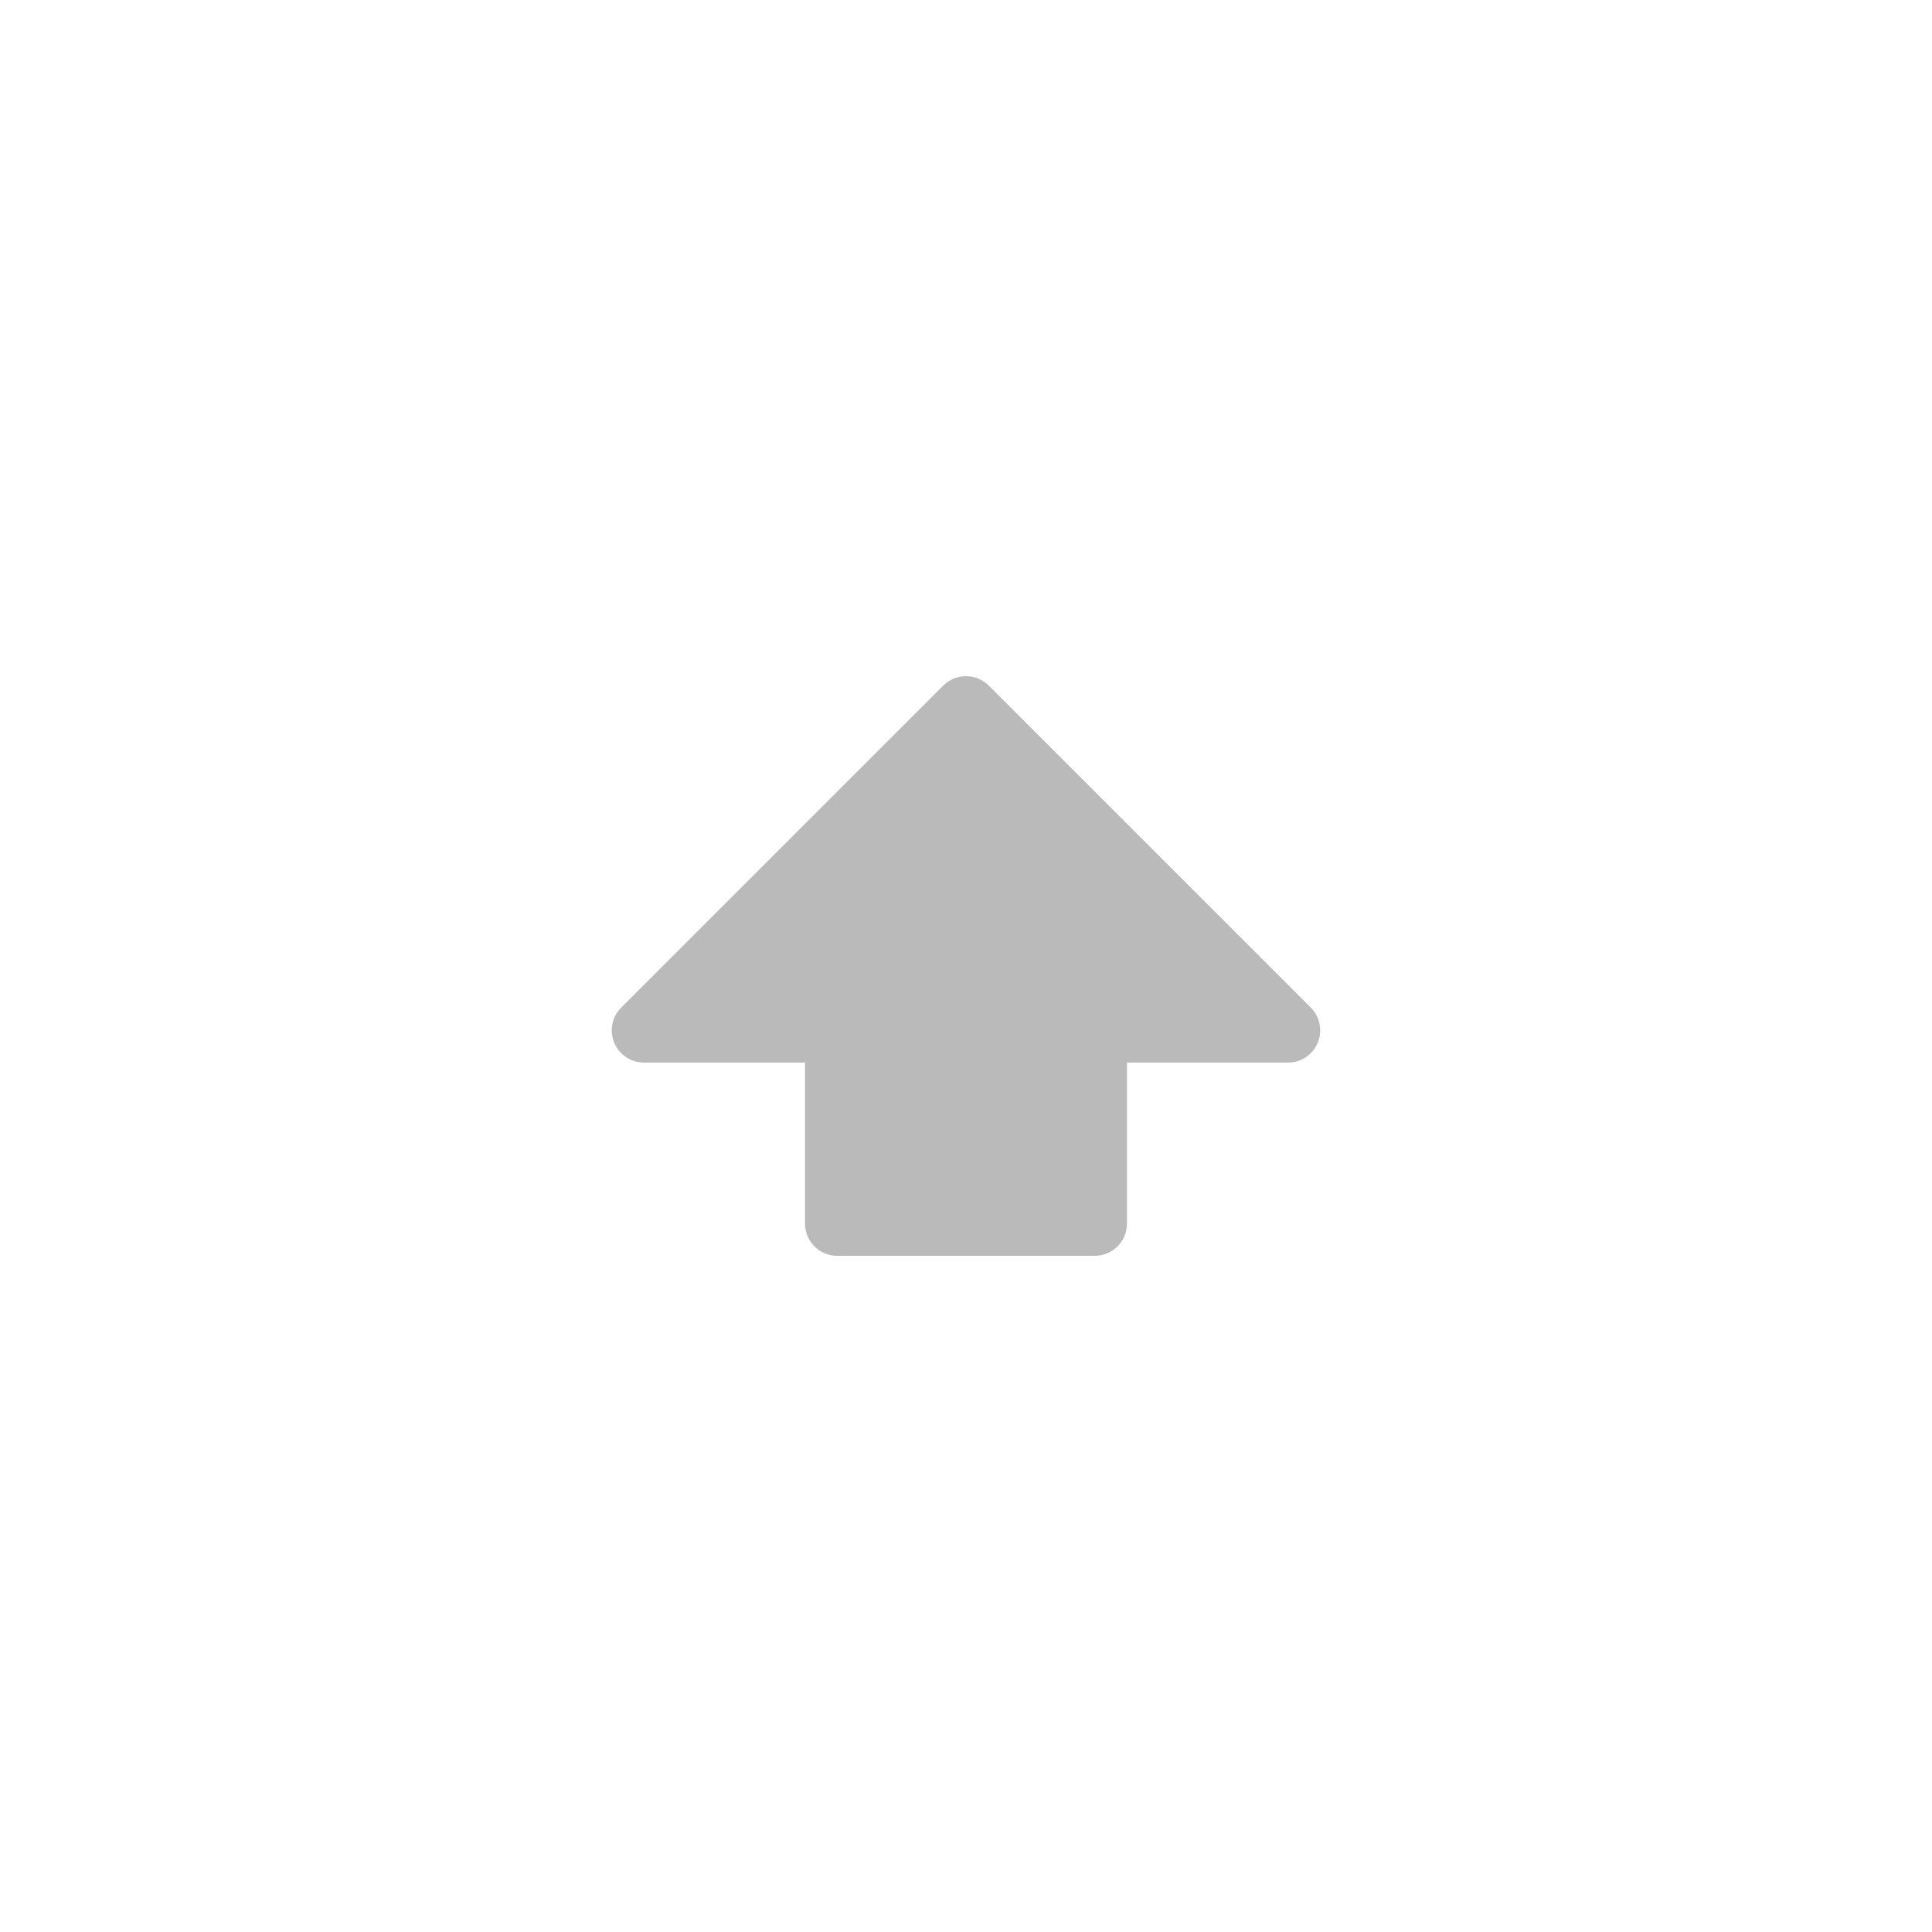
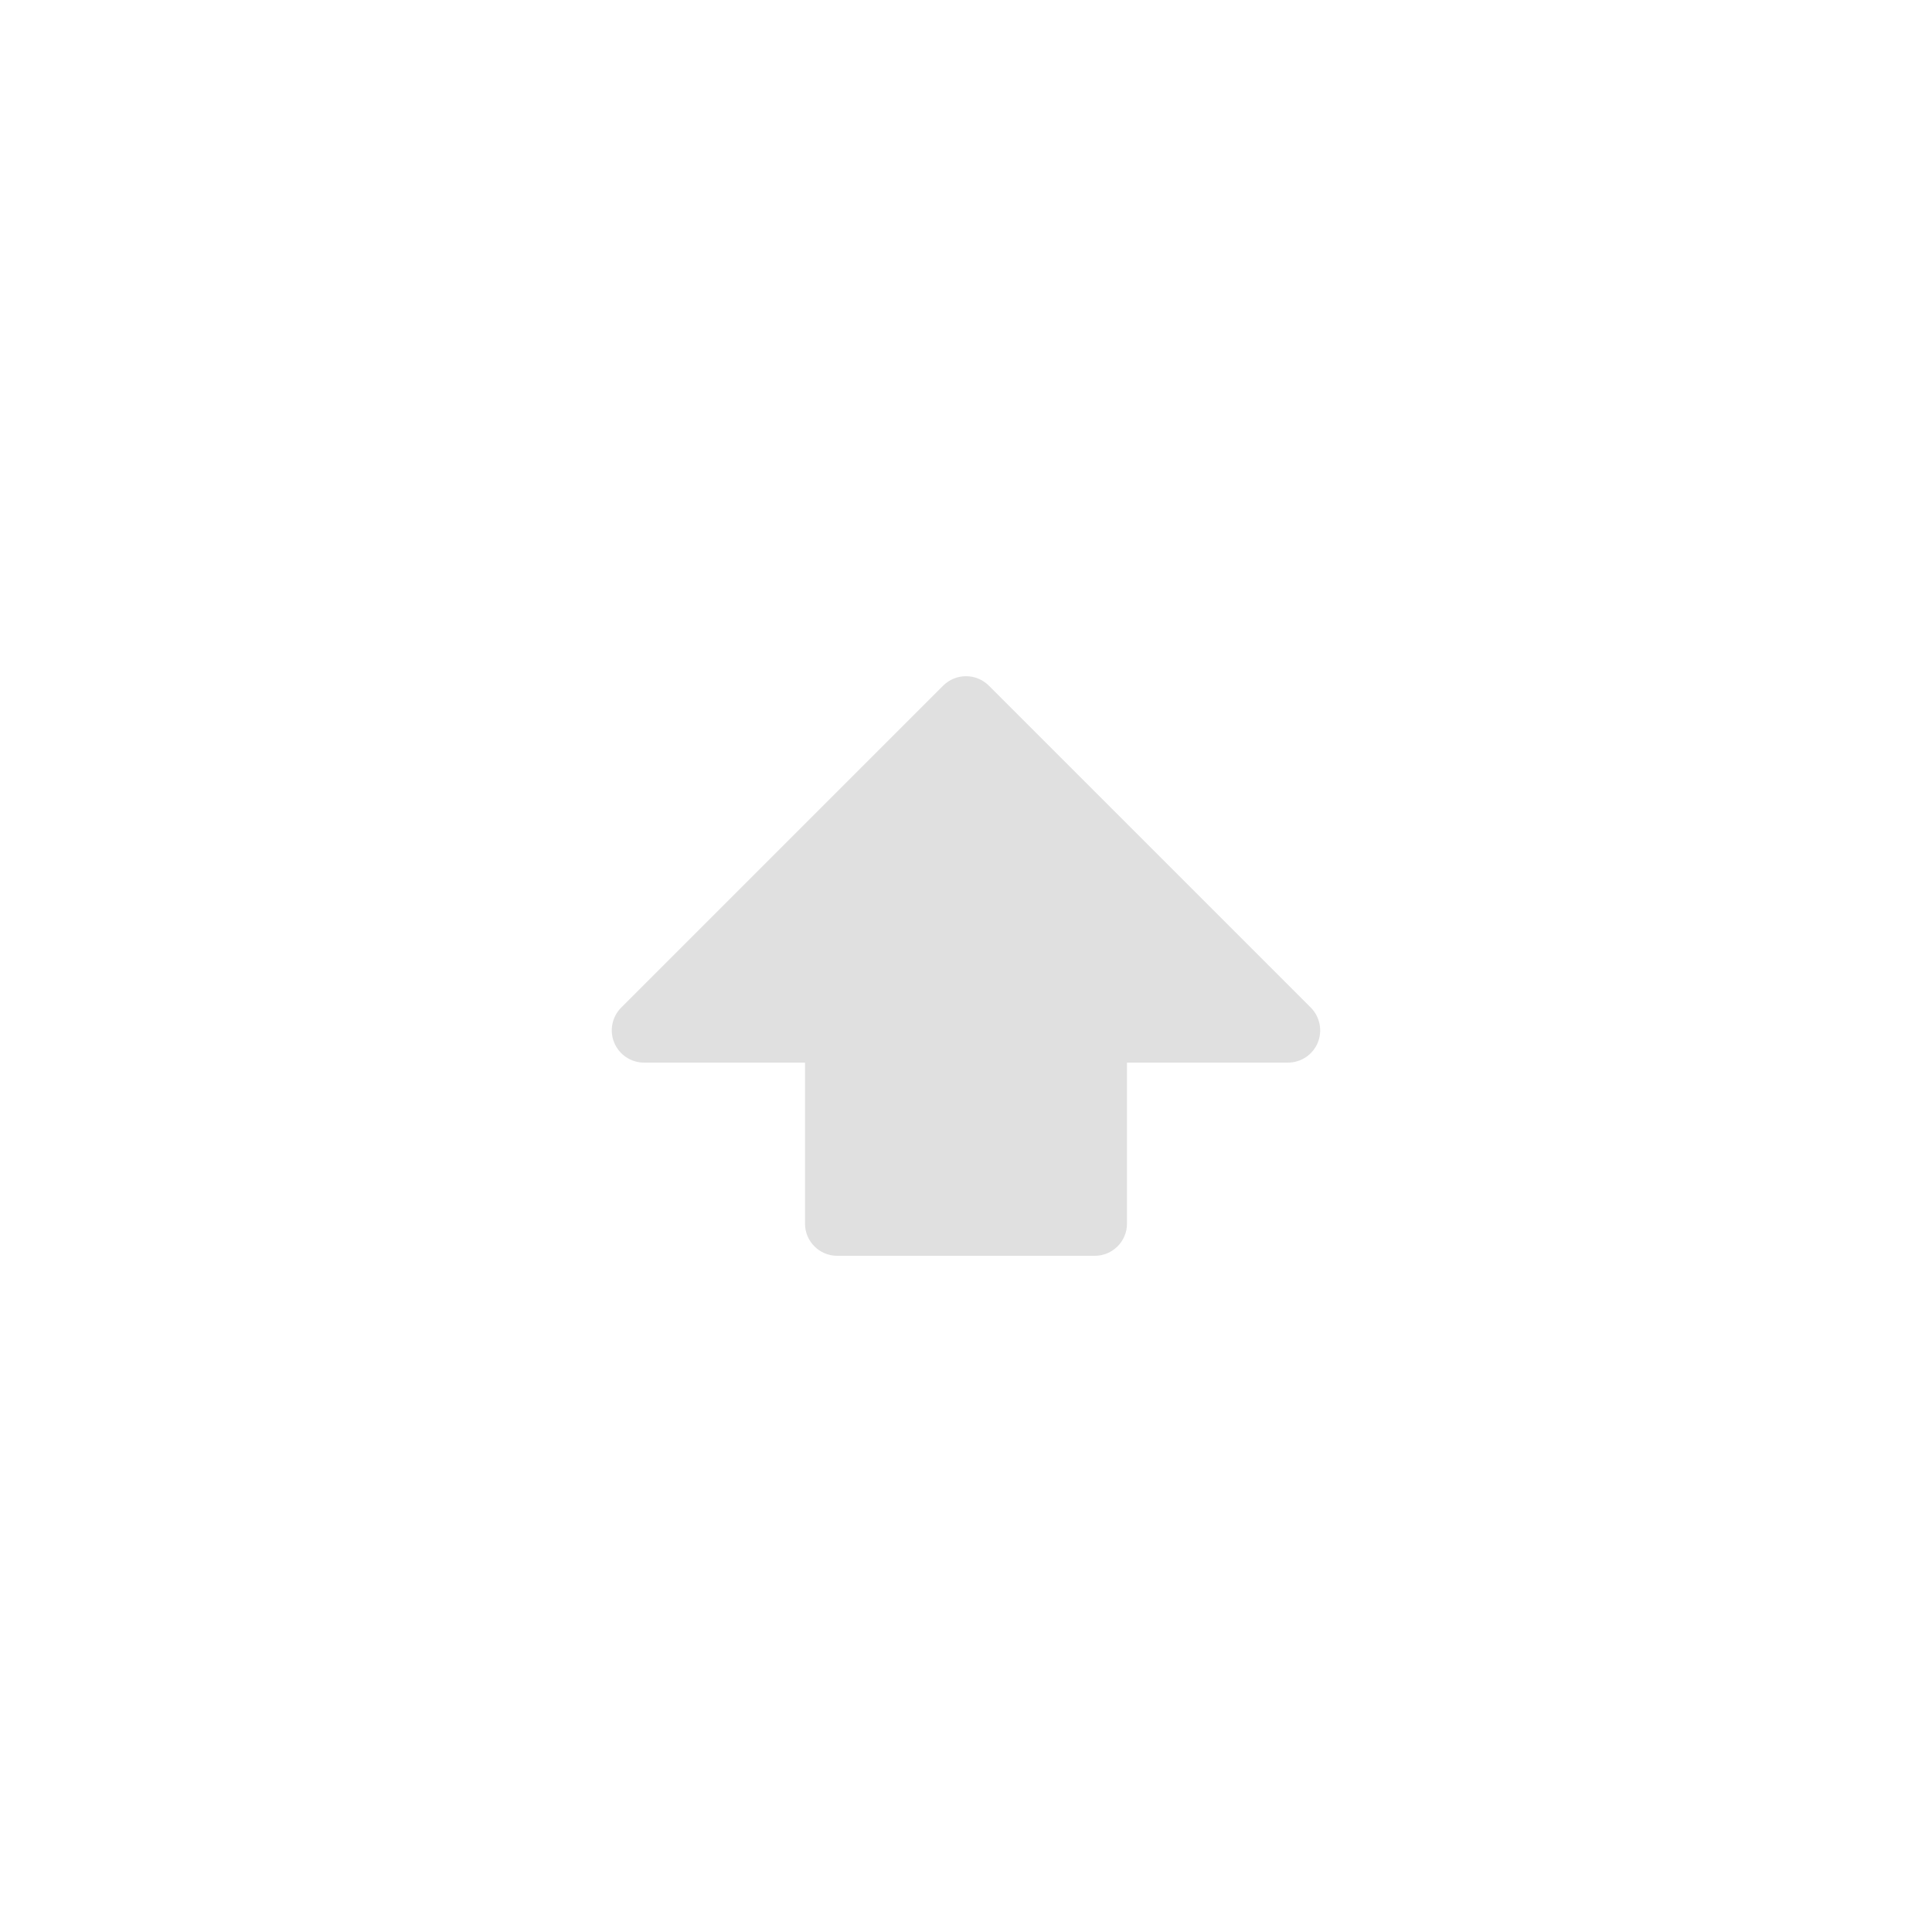
<svg xmlns="http://www.w3.org/2000/svg" version="1.1" x="0px" y="0px" width="50px" height="50px" viewBox="10 10 30 30">
  <g>
-     <path fill="#bababb" d="M23,29.25c-0.138,0-0.25-0.112-0.25-0.25v-2.75H20c-0.101,0-0.192-0.061-0.231-0.154   s-0.017-0.201,0.054-0.272l5-5c0.049-0.049,0.113-0.073,0.177-0.073s0.128,0.024,0.177,0.073l5,5   c0.071,0.071,0.093,0.179,0.055,0.272c-0.039,0.093-0.13,0.154-0.231,0.154h-2.75V29c0,0.138-0.112,0.25-0.25,0.25H23z" />
-     <path fill="#bababb" d="M25,21l5,5h-3v3h-4v-3h-3L25,21 M25,20.5c-0.128,0-0.256,0.049-0.354,0.146l-5,5   c-0.143,0.143-0.186,0.358-0.108,0.545C19.615,26.377,19.797,26.5,20,26.5h2.5V29c0,0.276,0.224,0.5,0.5,0.5h4   c0.276,0,0.5-0.224,0.5-0.5v-2.5H30c0.202,0,0.385-0.122,0.462-0.309c0.077-0.187,0.034-0.402-0.108-0.545l-5-5   C25.255,20.548,25.127,20.5,25,20.5L25,20.5z" />
+     <path fill="#e0e0e0" d="M23,29.25c-0.138,0-0.25-0.112-0.25-0.25v-2.75H20c-0.101,0-0.192-0.061-0.231-0.154   s-0.017-0.201,0.054-0.272l5-5c0.049-0.049,0.113-0.073,0.177-0.073s0.128,0.024,0.177,0.073l5,5   c0.071,0.071,0.093,0.179,0.055,0.272c-0.039,0.093-0.13,0.154-0.231,0.154h-2.75V29c0,0.138-0.112,0.25-0.25,0.25H23z" />
+     <path fill="#e0e0e0" d="M25,21l5,5h-3v3h-4v-3h-3L25,21 M25,20.5c-0.128,0-0.256,0.049-0.354,0.146l-5,5   c-0.143,0.143-0.186,0.358-0.108,0.545C19.615,26.377,19.797,26.5,20,26.5h2.5V29c0,0.276,0.224,0.5,0.5,0.5h4   c0.276,0,0.5-0.224,0.5-0.5v-2.5H30c0.202,0,0.385-0.122,0.462-0.309c0.077-0.187,0.034-0.402-0.108-0.545l-5-5   C25.255,20.548,25.127,20.5,25,20.5L25,20.5z" />
  </g>
</svg>
